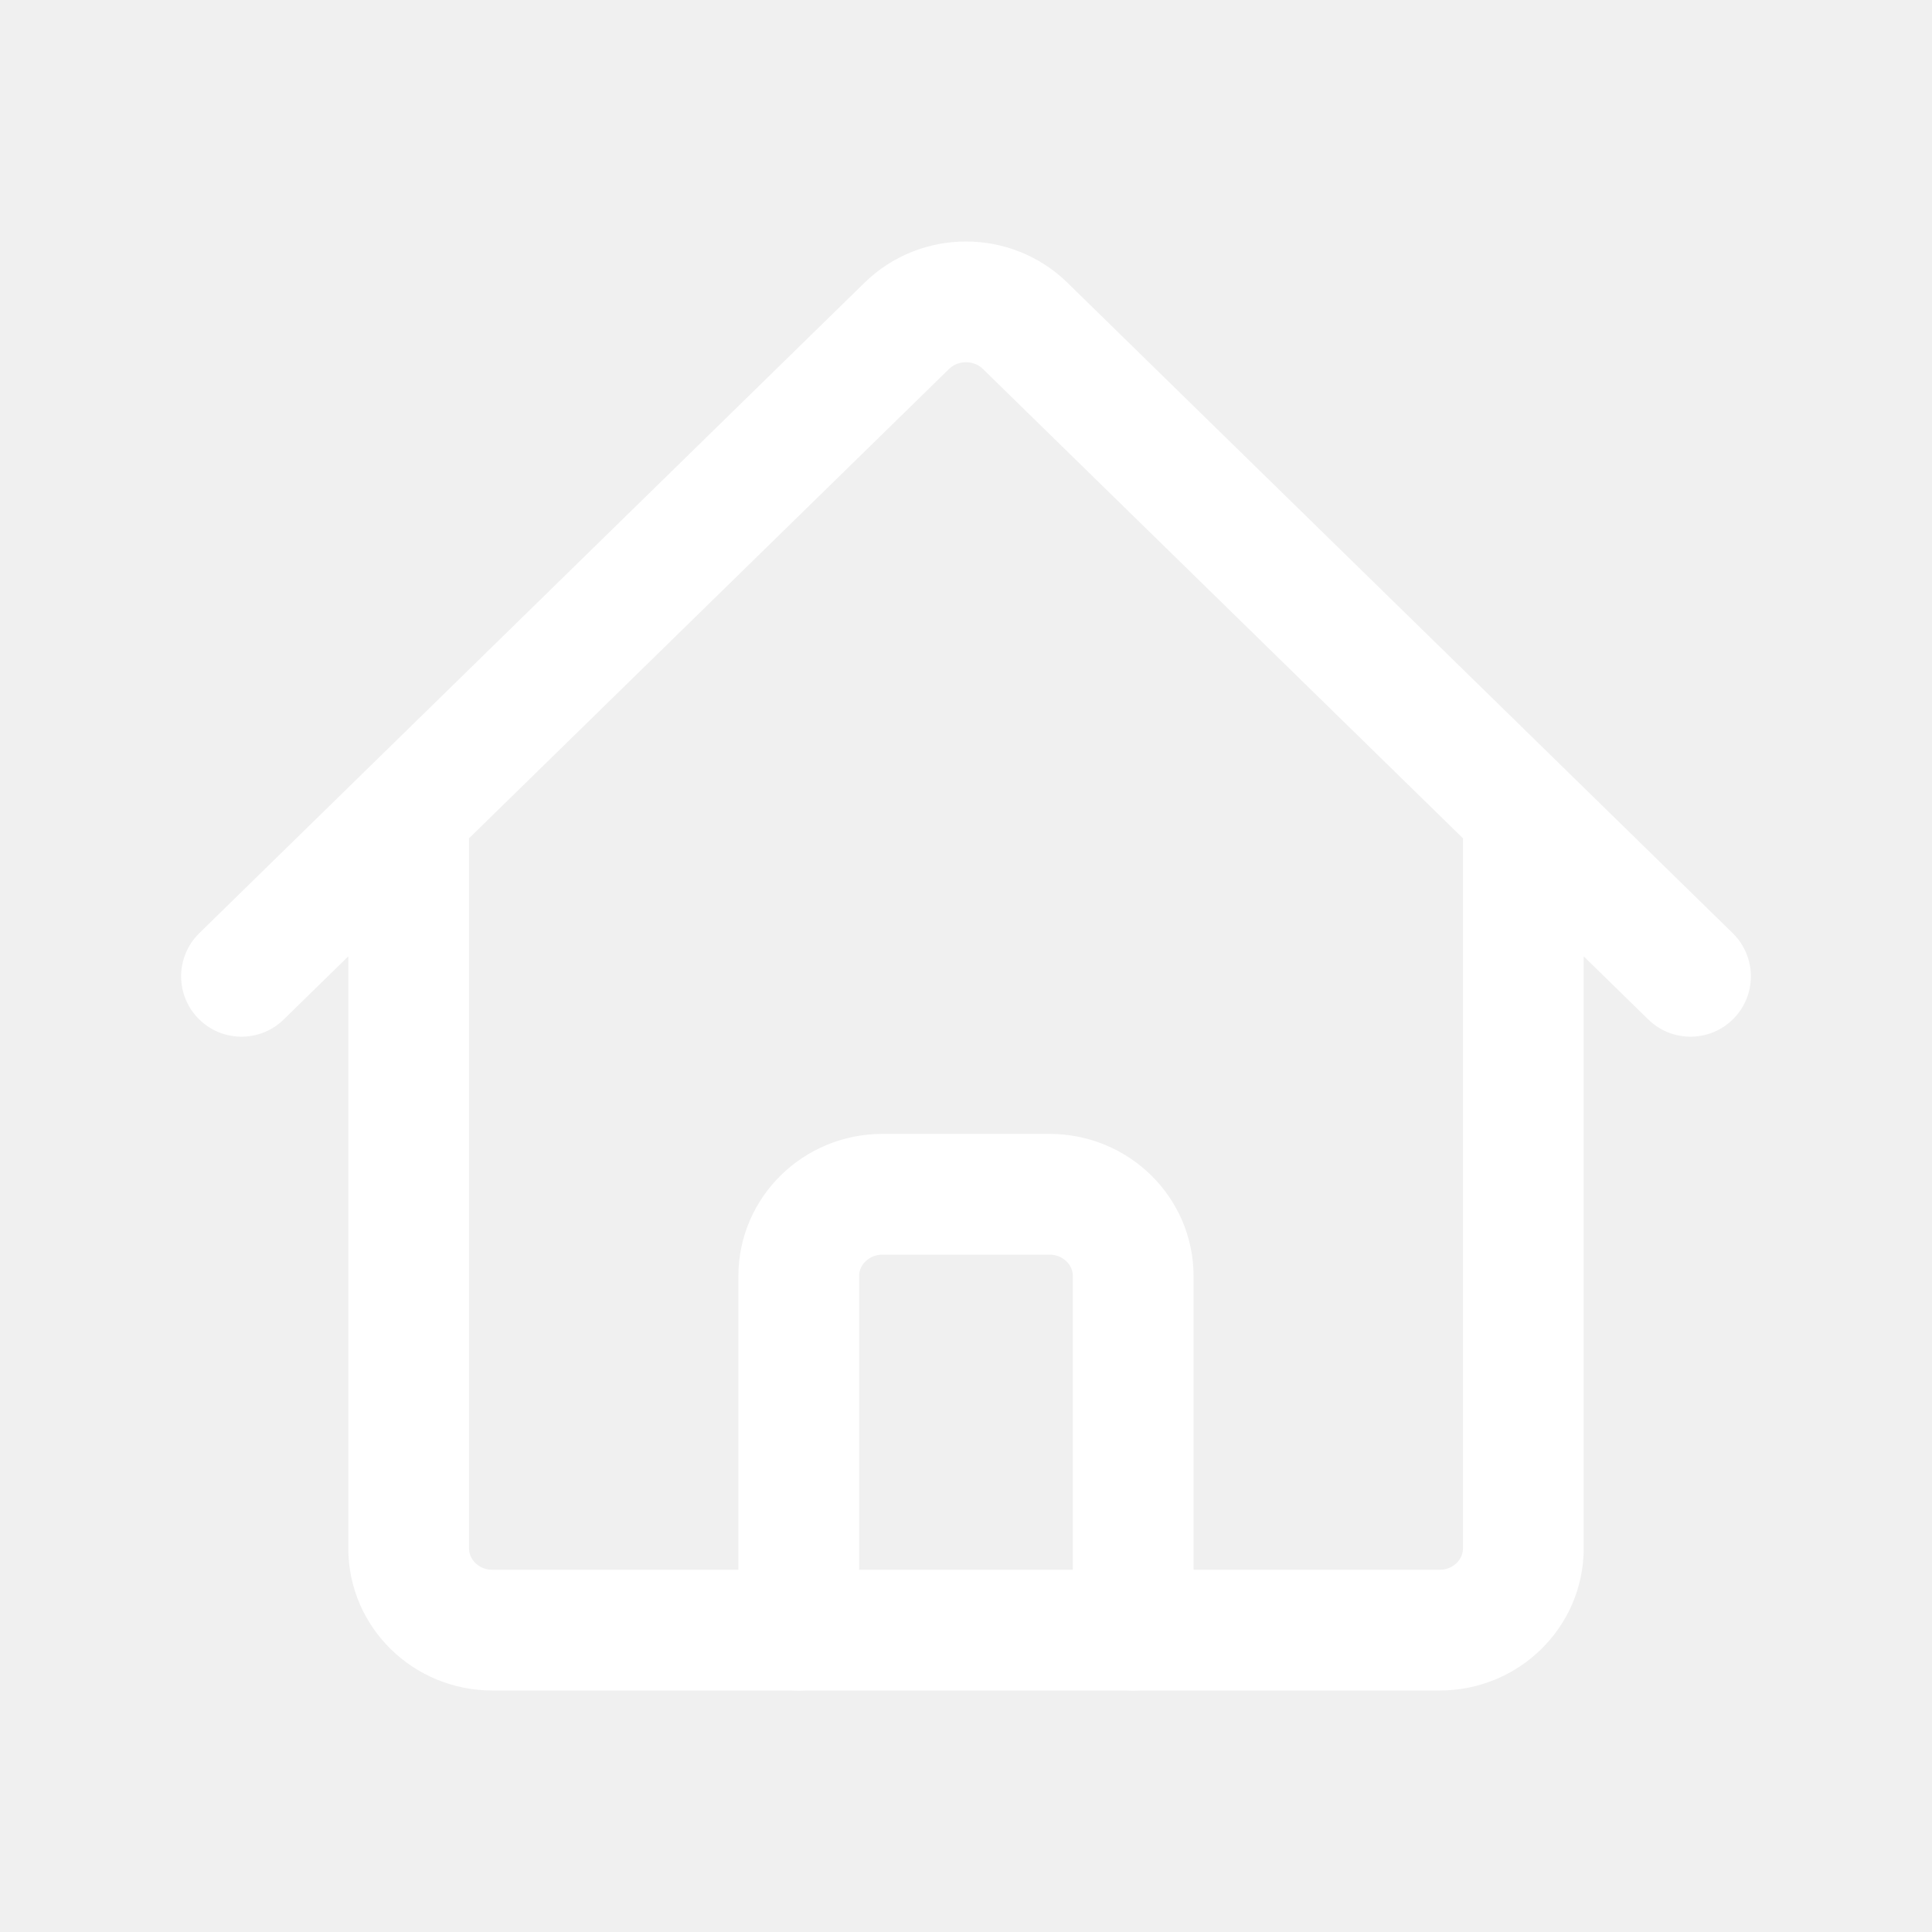
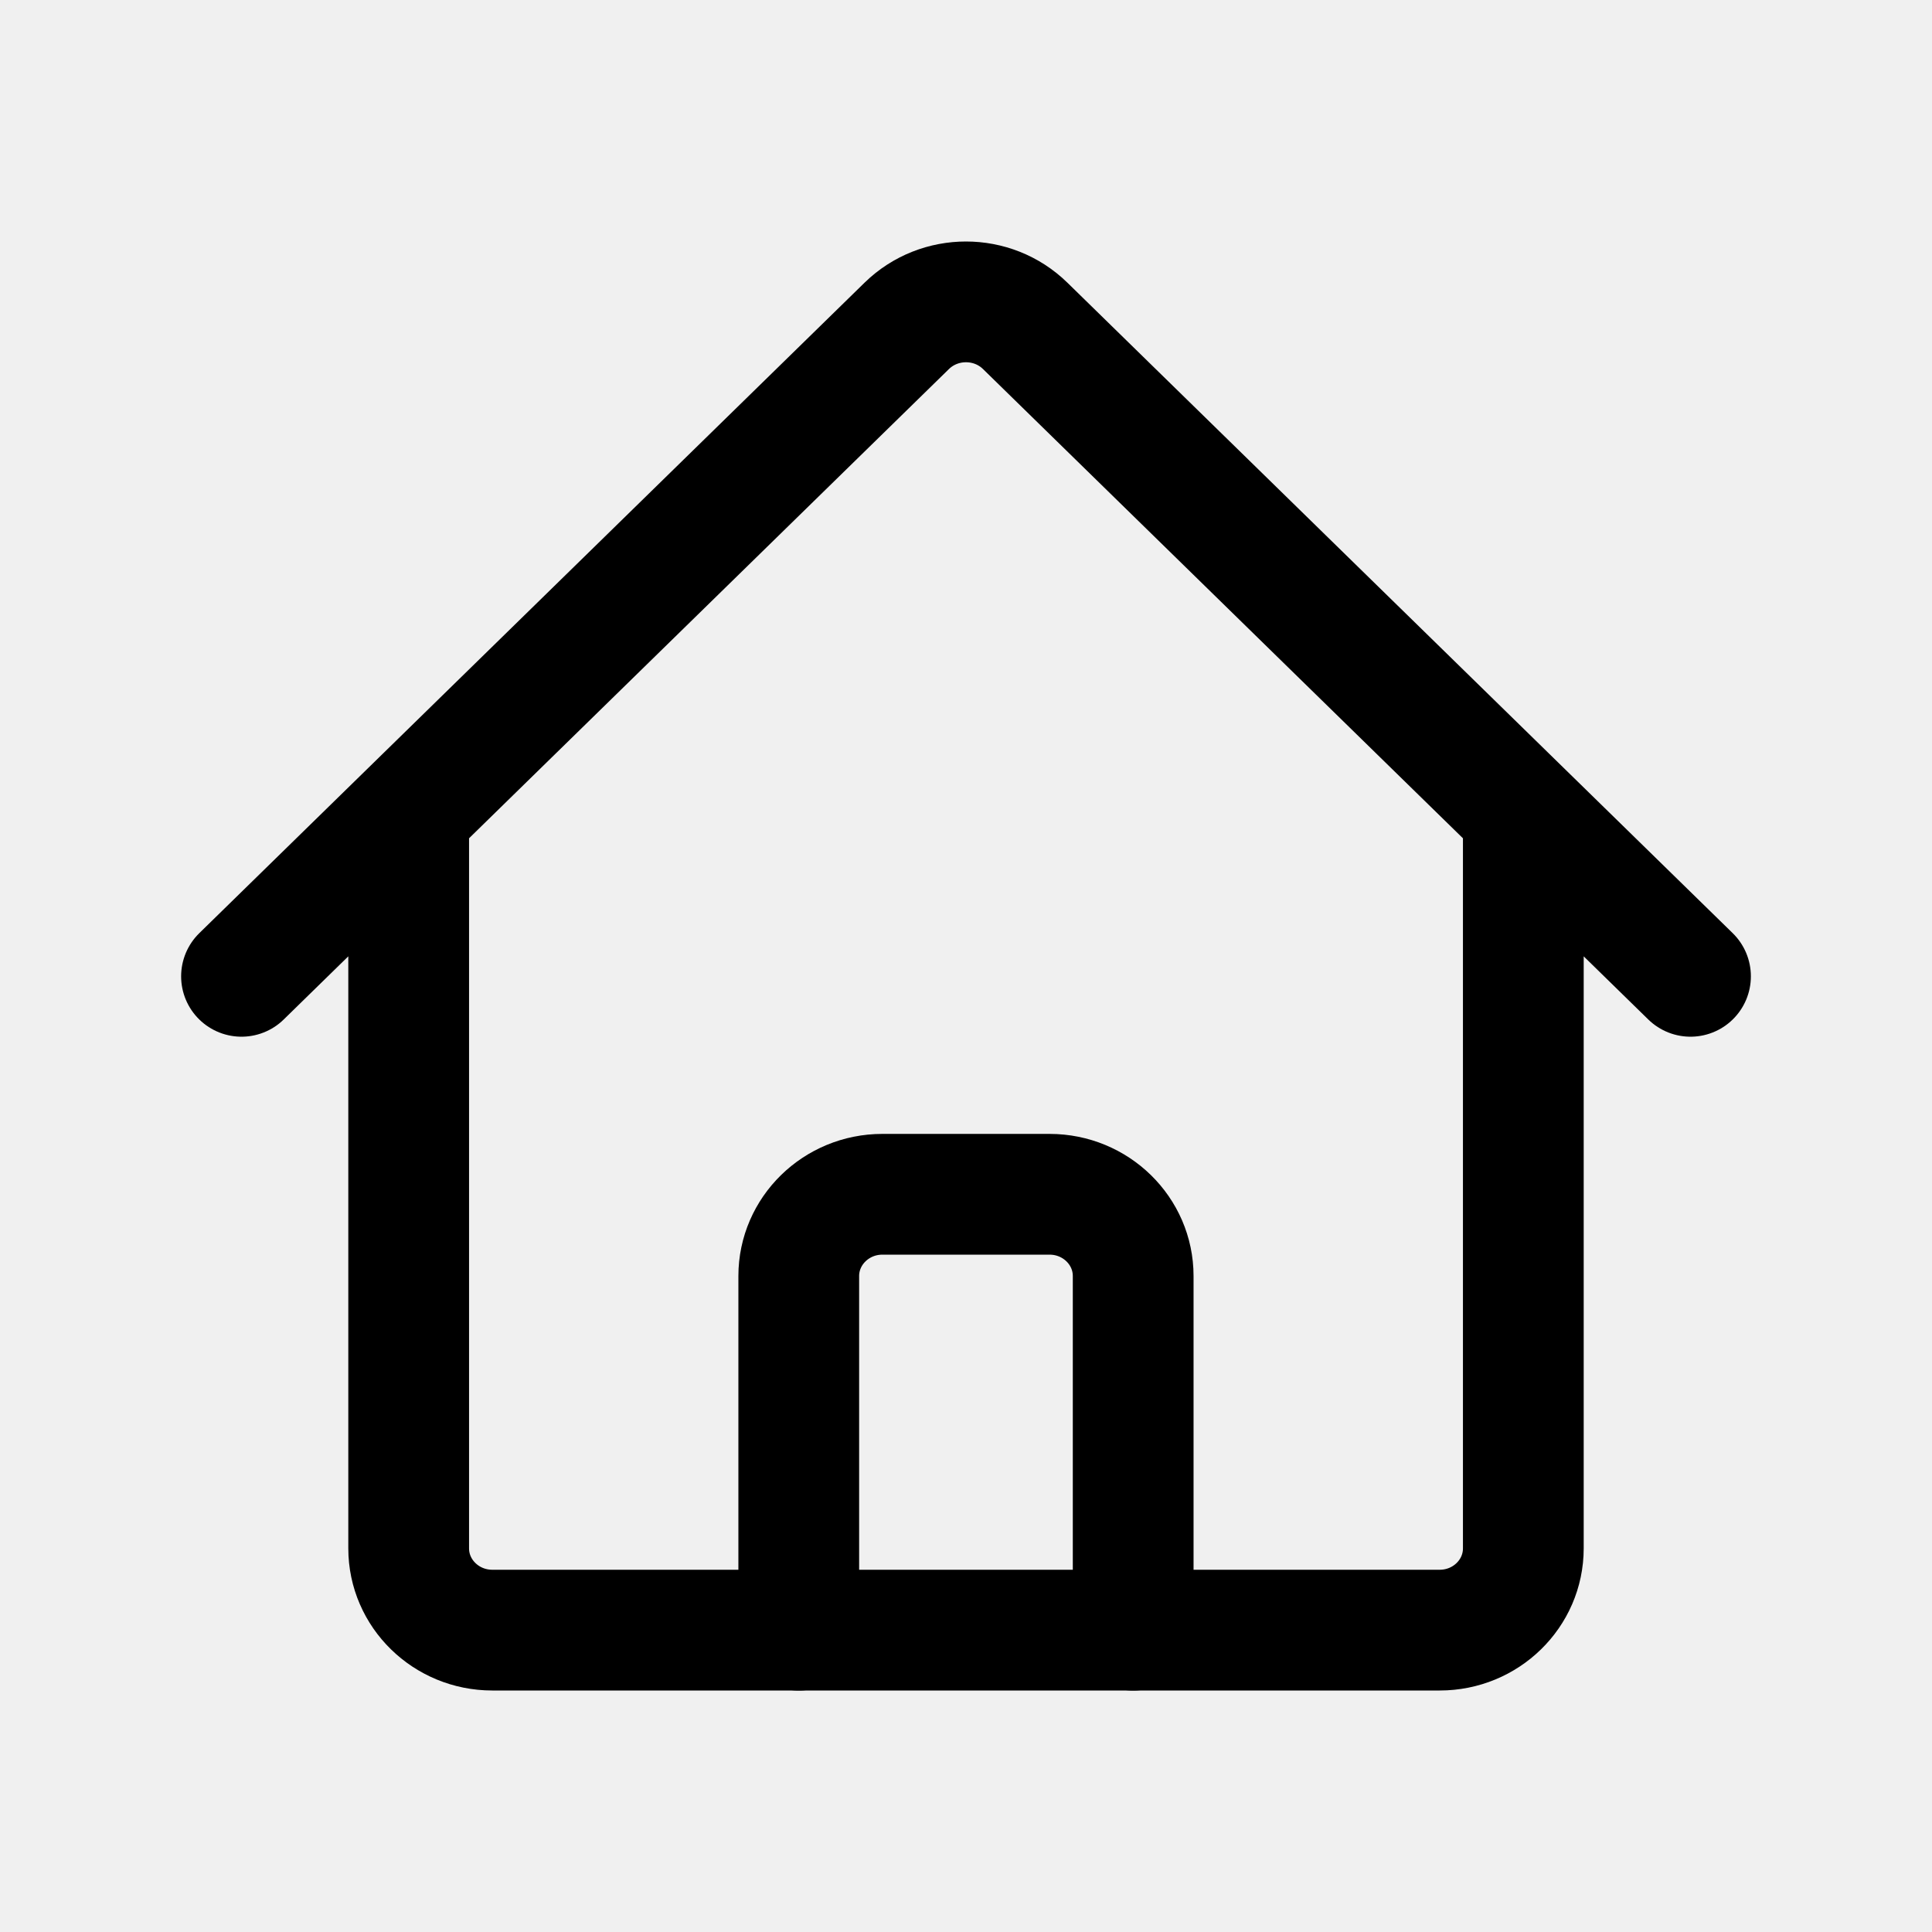
<svg xmlns="http://www.w3.org/2000/svg" width="32" height="32" viewBox="0 0 32 32" fill="none">
-   <path d="M13.23 27.001V21.135C13.23 20.388 13.851 19.781 14.615 19.781H17.384C18.149 19.781 18.769 20.388 18.769 21.135V27.001" stroke="white" stroke-width="2" stroke-linecap="round" stroke-linejoin="round" />
-   <path d="M4 16.171L15.02 5.396C15.562 4.868 16.438 4.868 16.979 5.396L28 16.171M6.769 13.464V25.646C6.769 26.394 7.39 27 8.154 27C18.481 27 15.723 27 23.846 27C24.61 27 25.231 26.394 25.231 25.646V13.464" stroke="white" stroke-width="2" stroke-linecap="round" stroke-linejoin="round" />
+   <path d="M13.23 27.001V21.135C13.23 20.388 13.851 19.781 14.615 19.781H17.384C18.149 19.781 18.769 20.388 18.769 21.135V27.001" stroke="currentColor" stroke-width="2" stroke-linecap="round" stroke-linejoin="round" />
+   <path d="M4 16.171L15.02 5.396C15.562 4.868 16.438 4.868 16.979 5.396L28 16.171M6.769 13.464V25.646C6.769 26.394 7.39 27 8.154 27C18.481 27 15.723 27 23.846 27C24.61 27 25.231 26.394 25.231 25.646V13.464" stroke="currentColor" stroke-width="2" stroke-linecap="round" stroke-linejoin="round" />
</svg>
